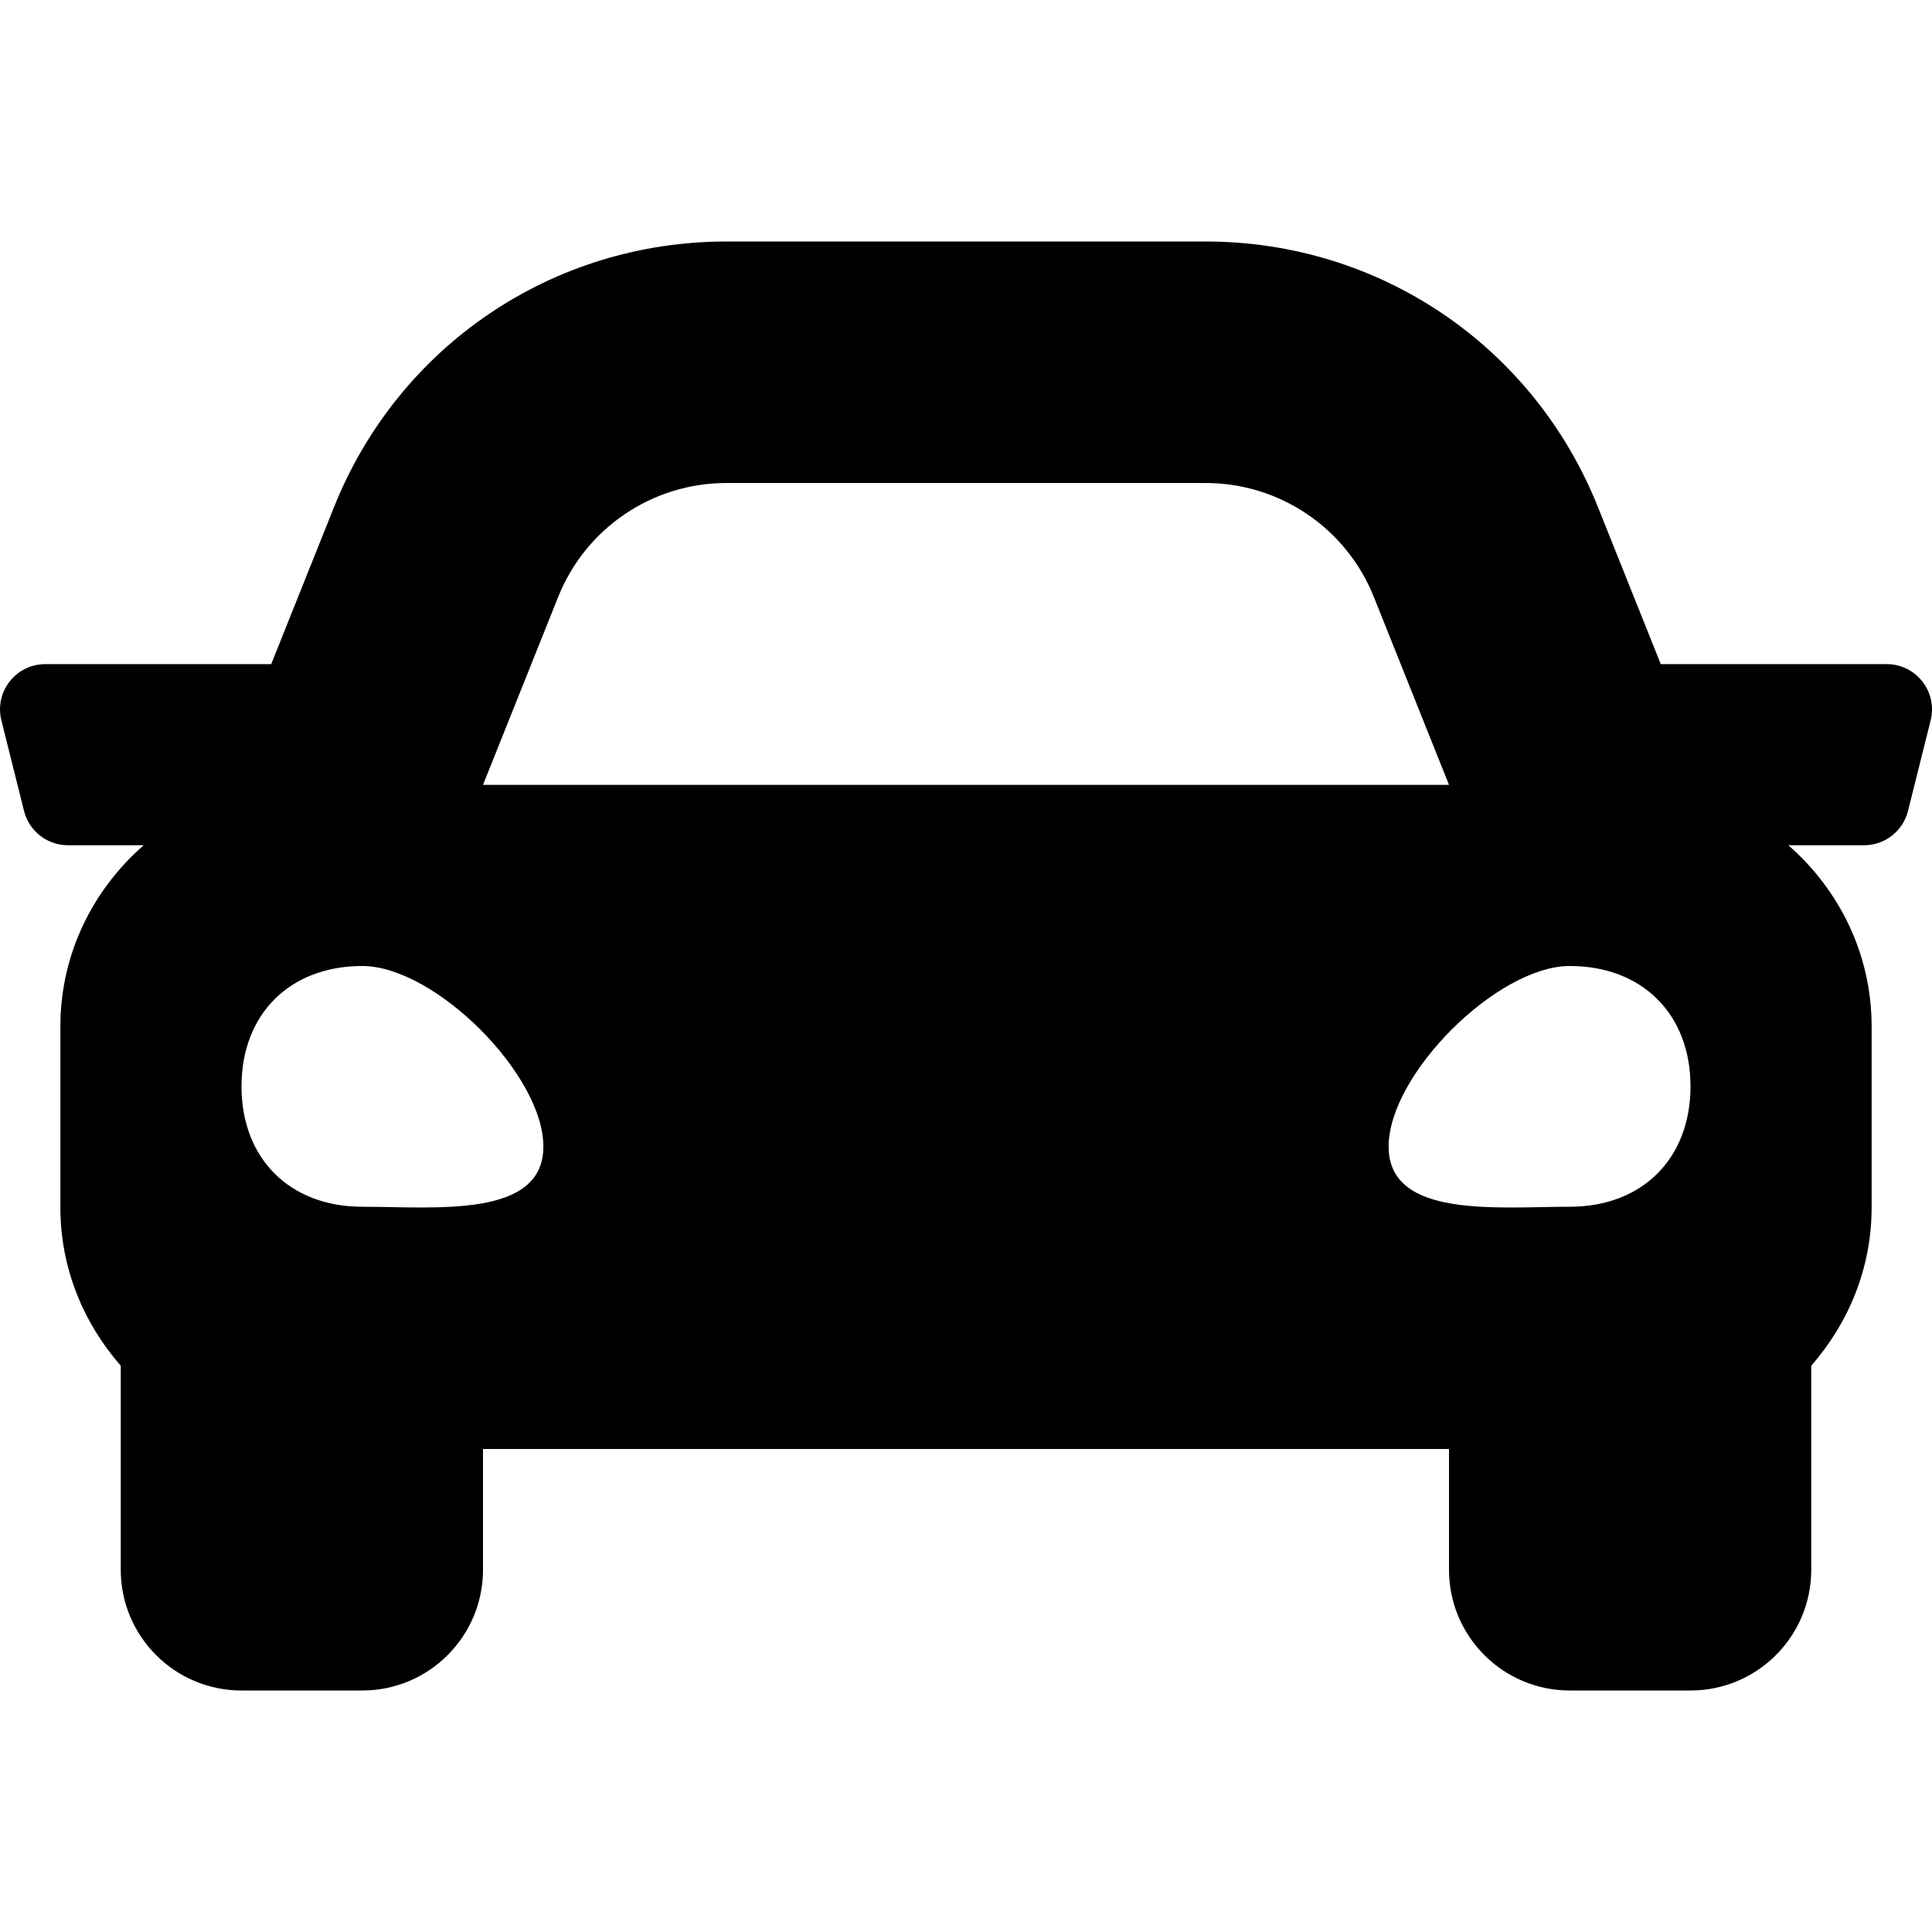
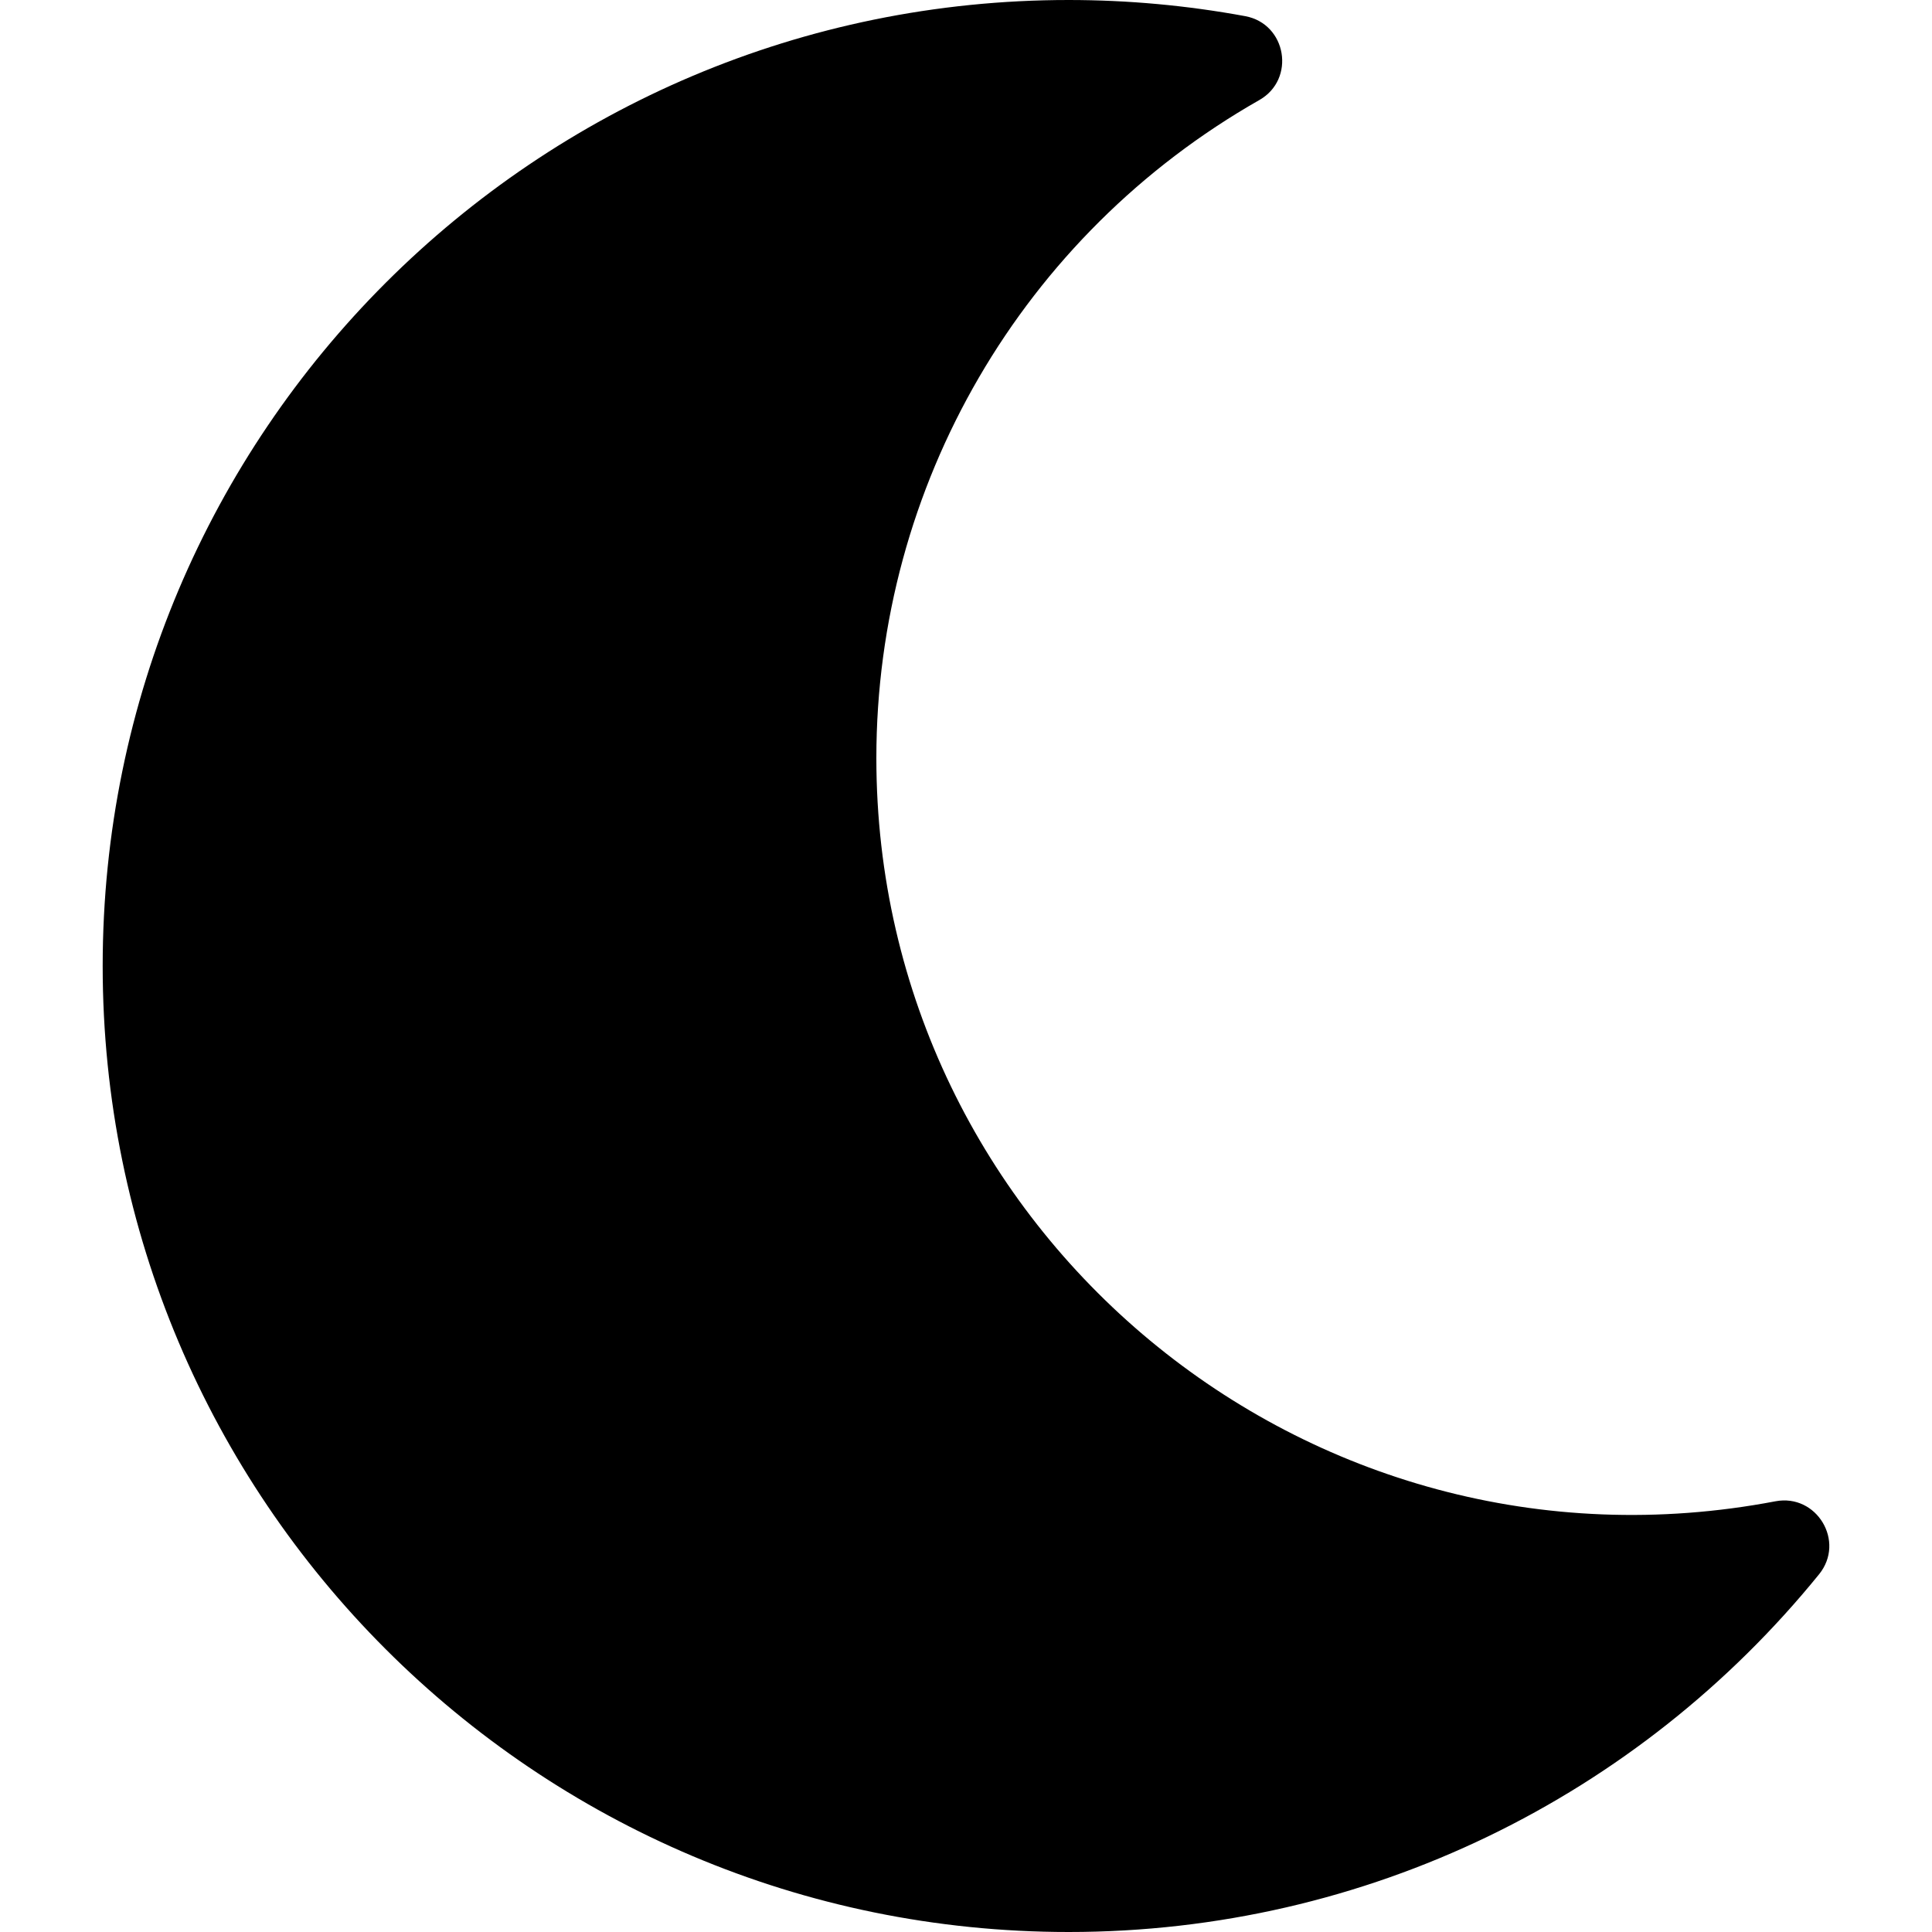
<svg xmlns="http://www.w3.org/2000/svg" viewBox="0 0 512 512">
-   <path d="M499.99 176h-59.87l-16.64-41.6C406.38 91.63 365.57 64 319.5 64h-127c-46.06 0-86.88 27.63-103.99 70.4L71.87 176H12.01C4.2 176-1.53 183.34.37 190.91l6 24C7.7 220.25 12.5 224 18.01 224h20.07C24.65 235.73 16 252.78 16 272v48c0 16.12 6.16 30.67 16 41.93V416c0 17.67 14.33 32 32 32h32c17.67 0 32-14.33 32-32v-32h256v32c0 17.67 14.33 32 32 32h32c17.67 0 32-14.33 32-32v-54.07c9.84-11.25 16-25.8 16-41.93v-48c0-19.22-8.65-36.27-22.07-48H494c5.51 0 10.31-3.75 11.64-9.09l6-24c1.89-7.57-3.84-14.91-11.65-14.91zm-352.06-17.83c7.29-18.22 24.94-30.17 44.57-30.17h127c19.63 0 37.28 11.95 44.57 30.17L384 208H128l19.93-49.83zM96 319.8c-19.2 0-32-12.76-32-31.9S76.8 256 96 256s48 28.71 48 47.85-28.8 15.95-48 15.95zm320 0c-19.2 0-48 3.19-48-15.95S396.8 256 416 256s32 12.76 32 31.9-12.8 31.9-32 31.9z" />
+   <path d="M283.211 512c78.962 0 151.079-35.925 198.857-94.792 7.068-8.708-.639-21.43-11.562-19.35-124.203 23.654-238.262-71.576-238.262-196.954 0-72.222 38.662-138.635 101.498-174.394 9.686-5.512 7.25-20.197-3.756-22.23A258.156 258.156 0 0 0 283.211 0c-141.309 0-256 114.511-256 256 0 141.309 114.511 256 256 256z" />
</svg>
